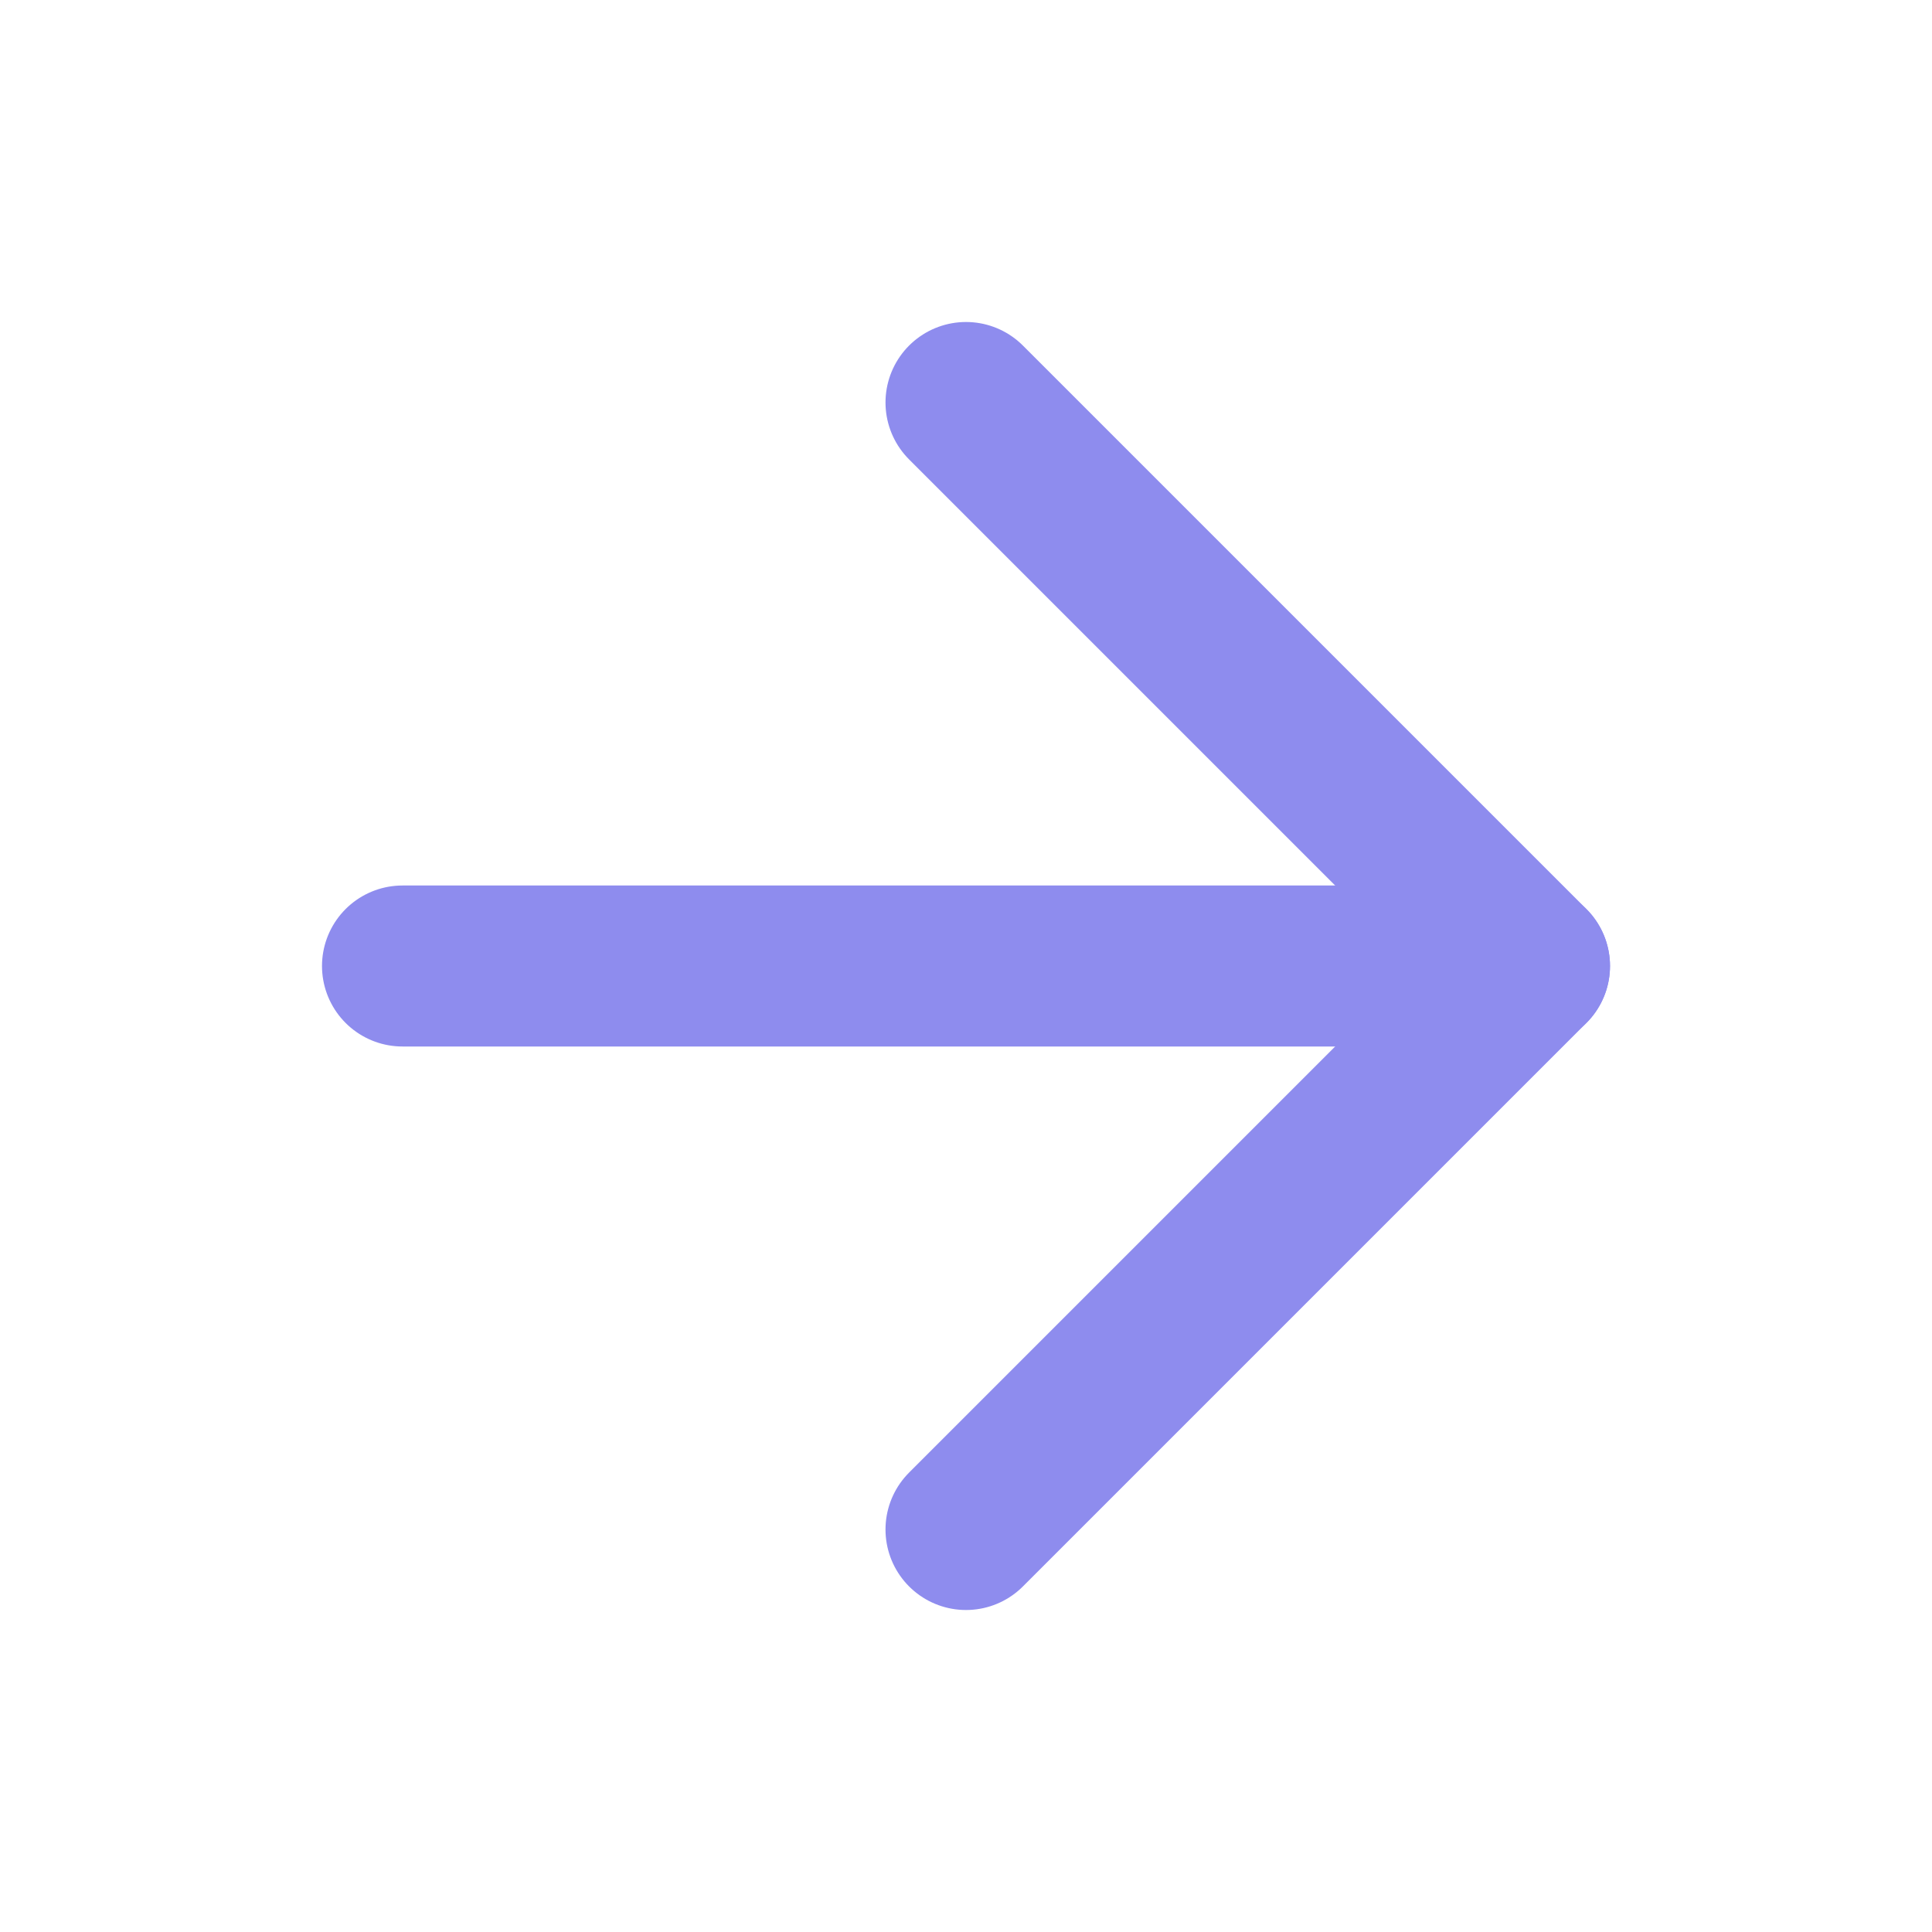
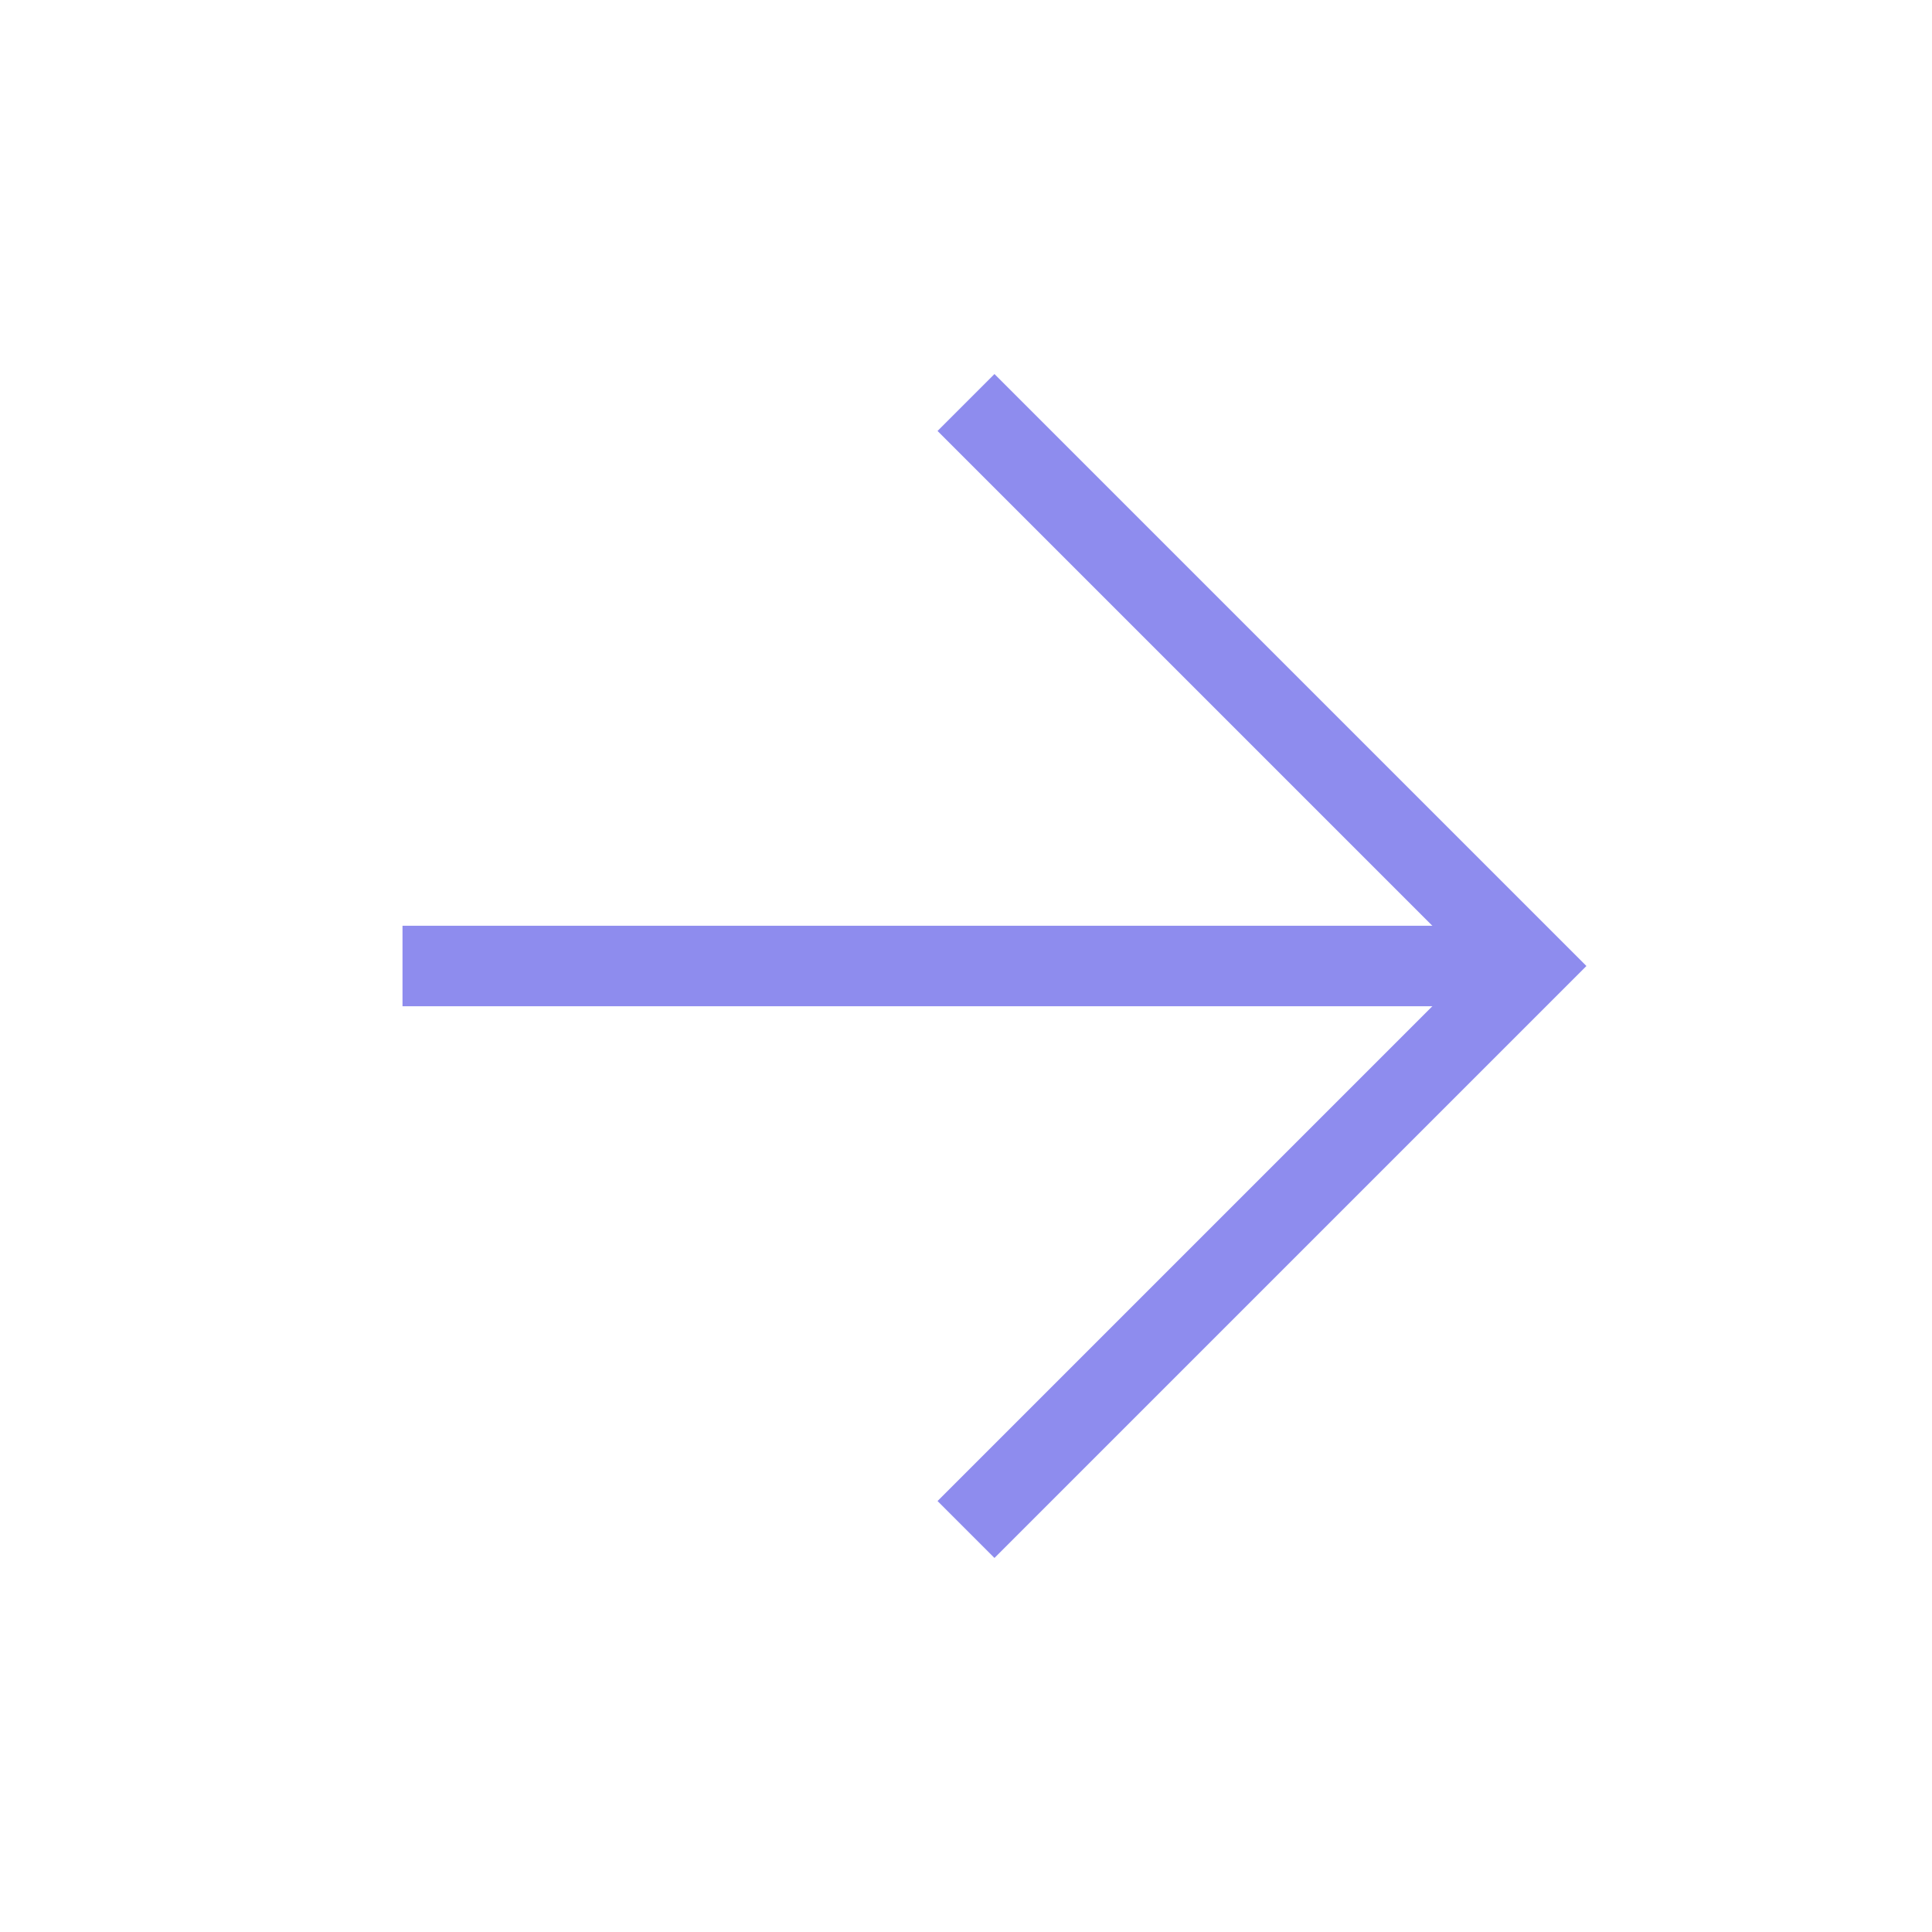
<svg xmlns="http://www.w3.org/2000/svg" width="24" height="24" viewBox="0 0 24 24" fill="none">
-   <path d="M5 12H19" stroke="#8E8CEE" stroke-width="2" stroke-linecap="round" stroke-linejoin="round" />
-   <path d="M12 5L19 12L12 19" stroke="#8E8CEE" stroke-width="2" stroke-linecap="round" stroke-linejoin="round" />
+   <path d="M5 12H19" stroke="#8E8CEE" strokeWidth="2" strokeLinecap="round" strokeLinejoin="round" />
+   <path d="M12 5L19 12L12 19" stroke="#8E8CEE" strokeWidth="2" strokeLinecap="round" strokeLinejoin="round" />
</svg>
